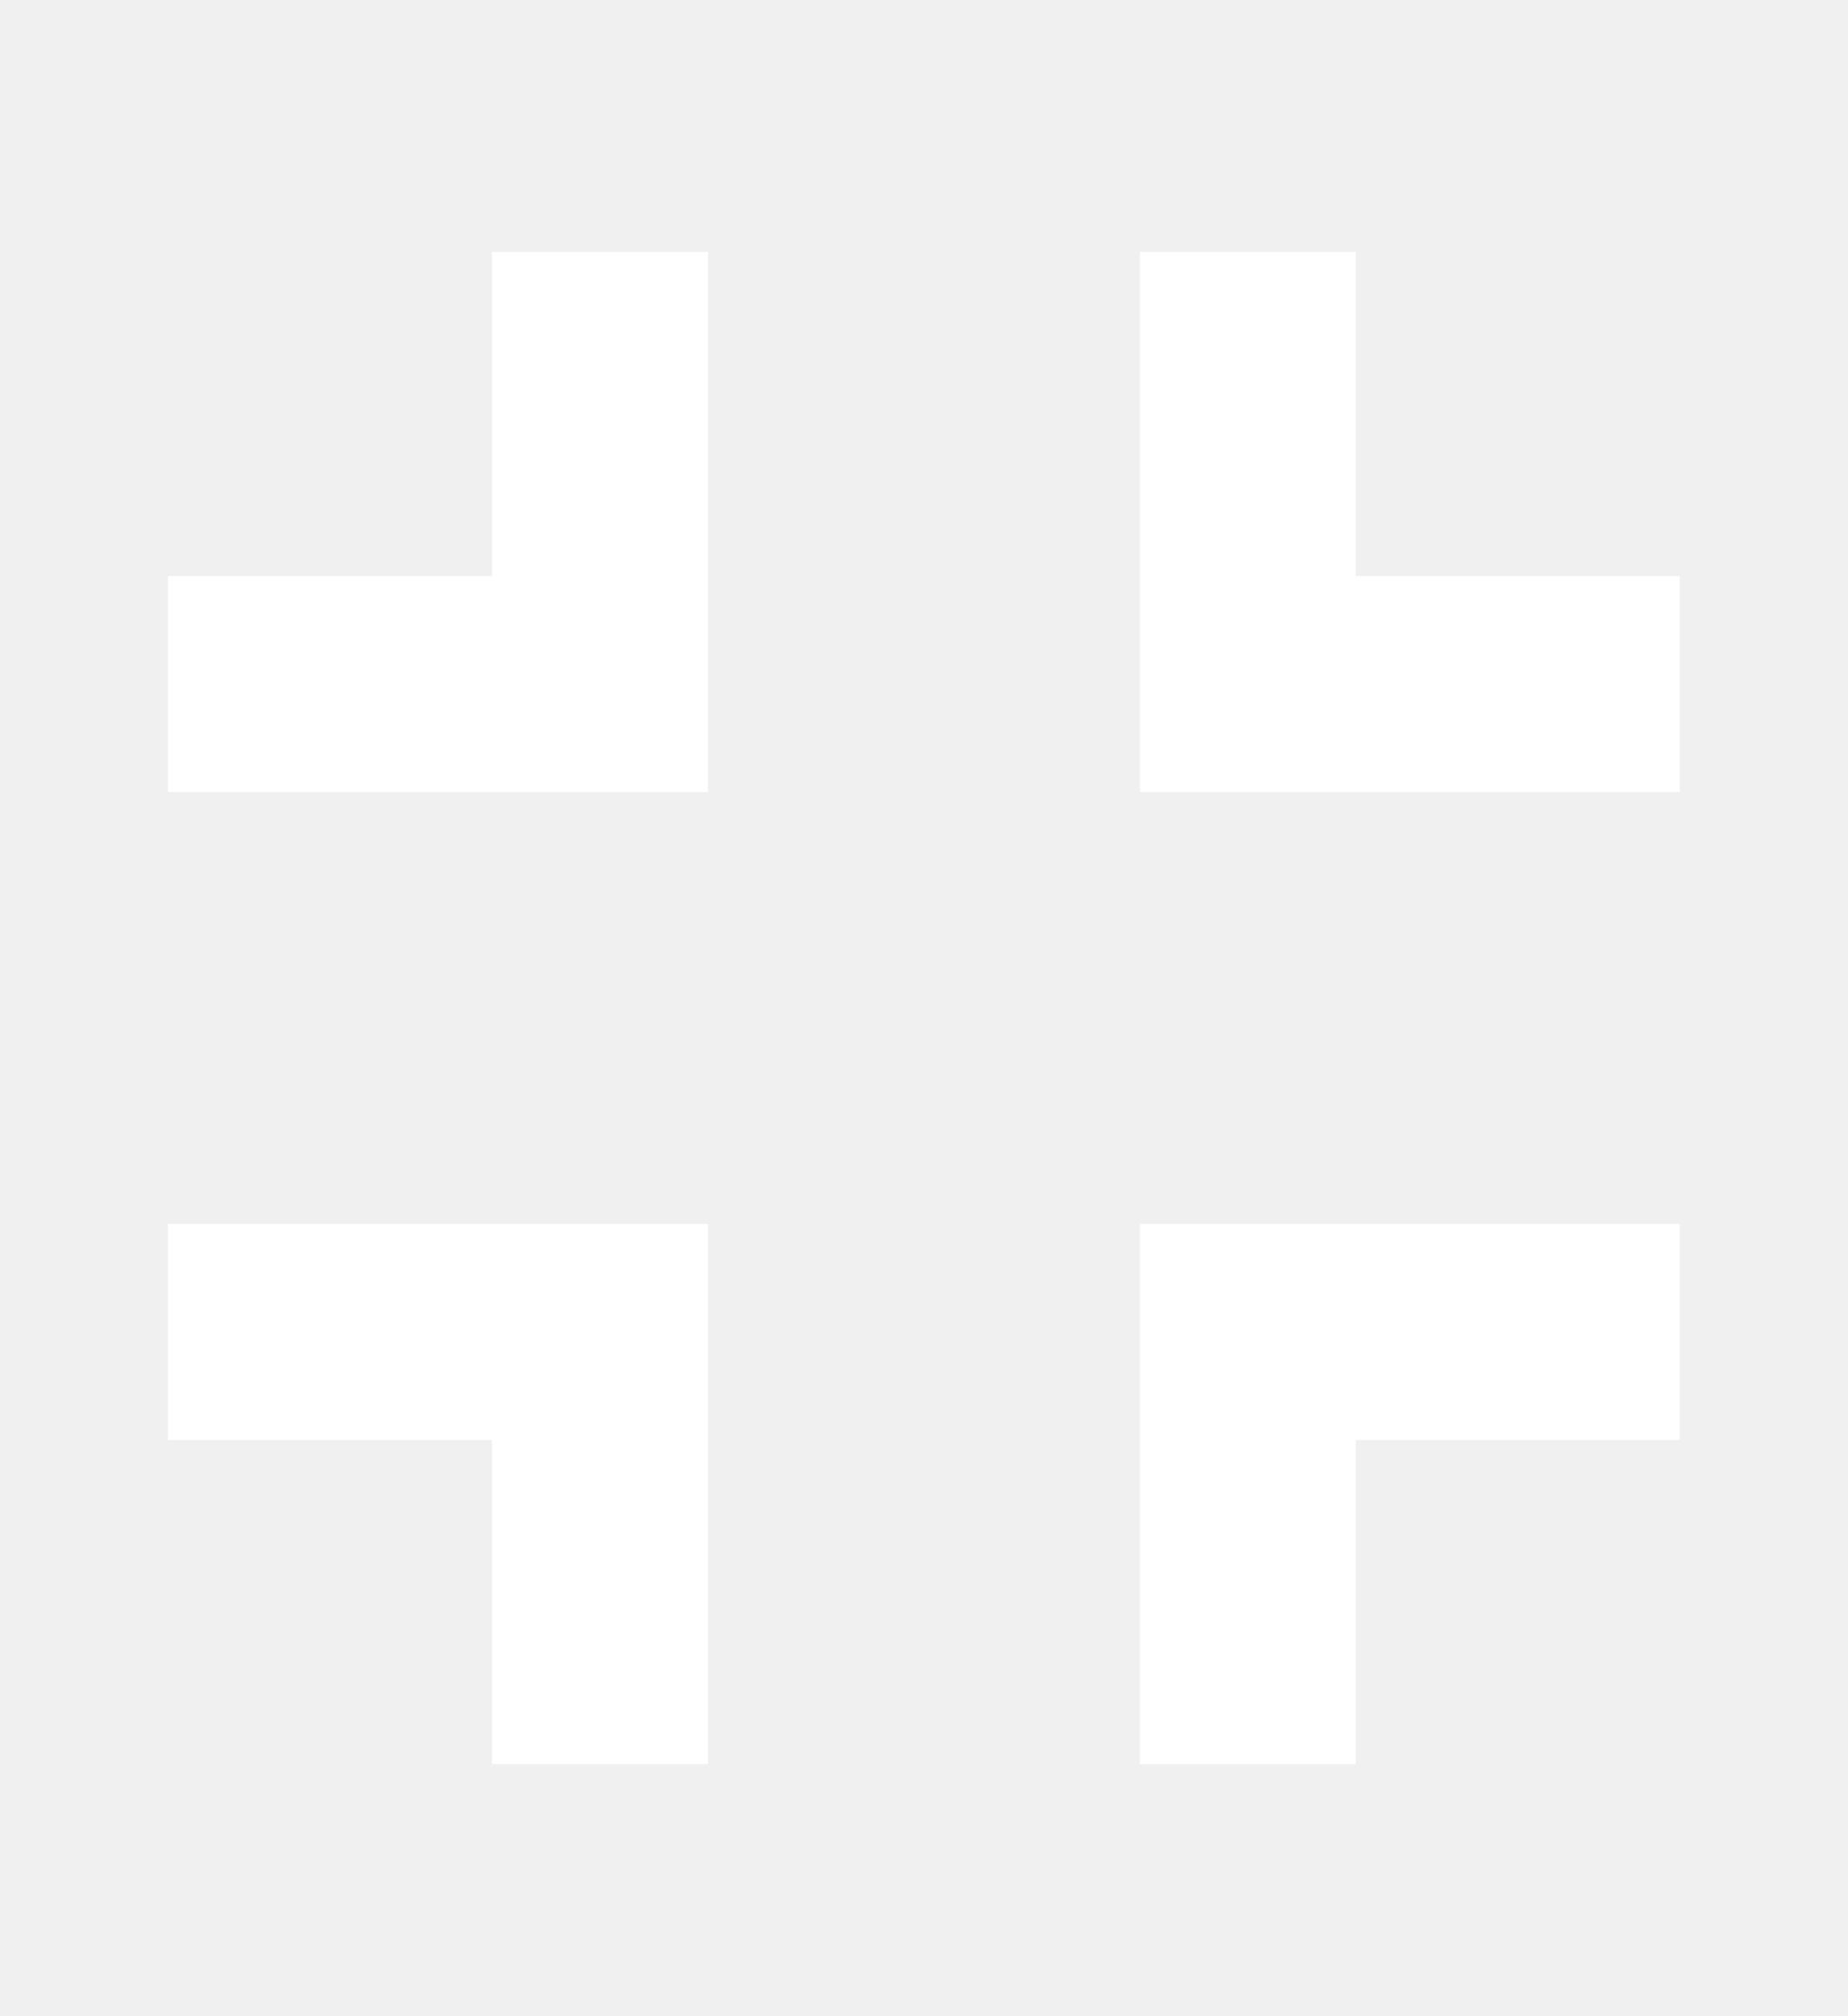
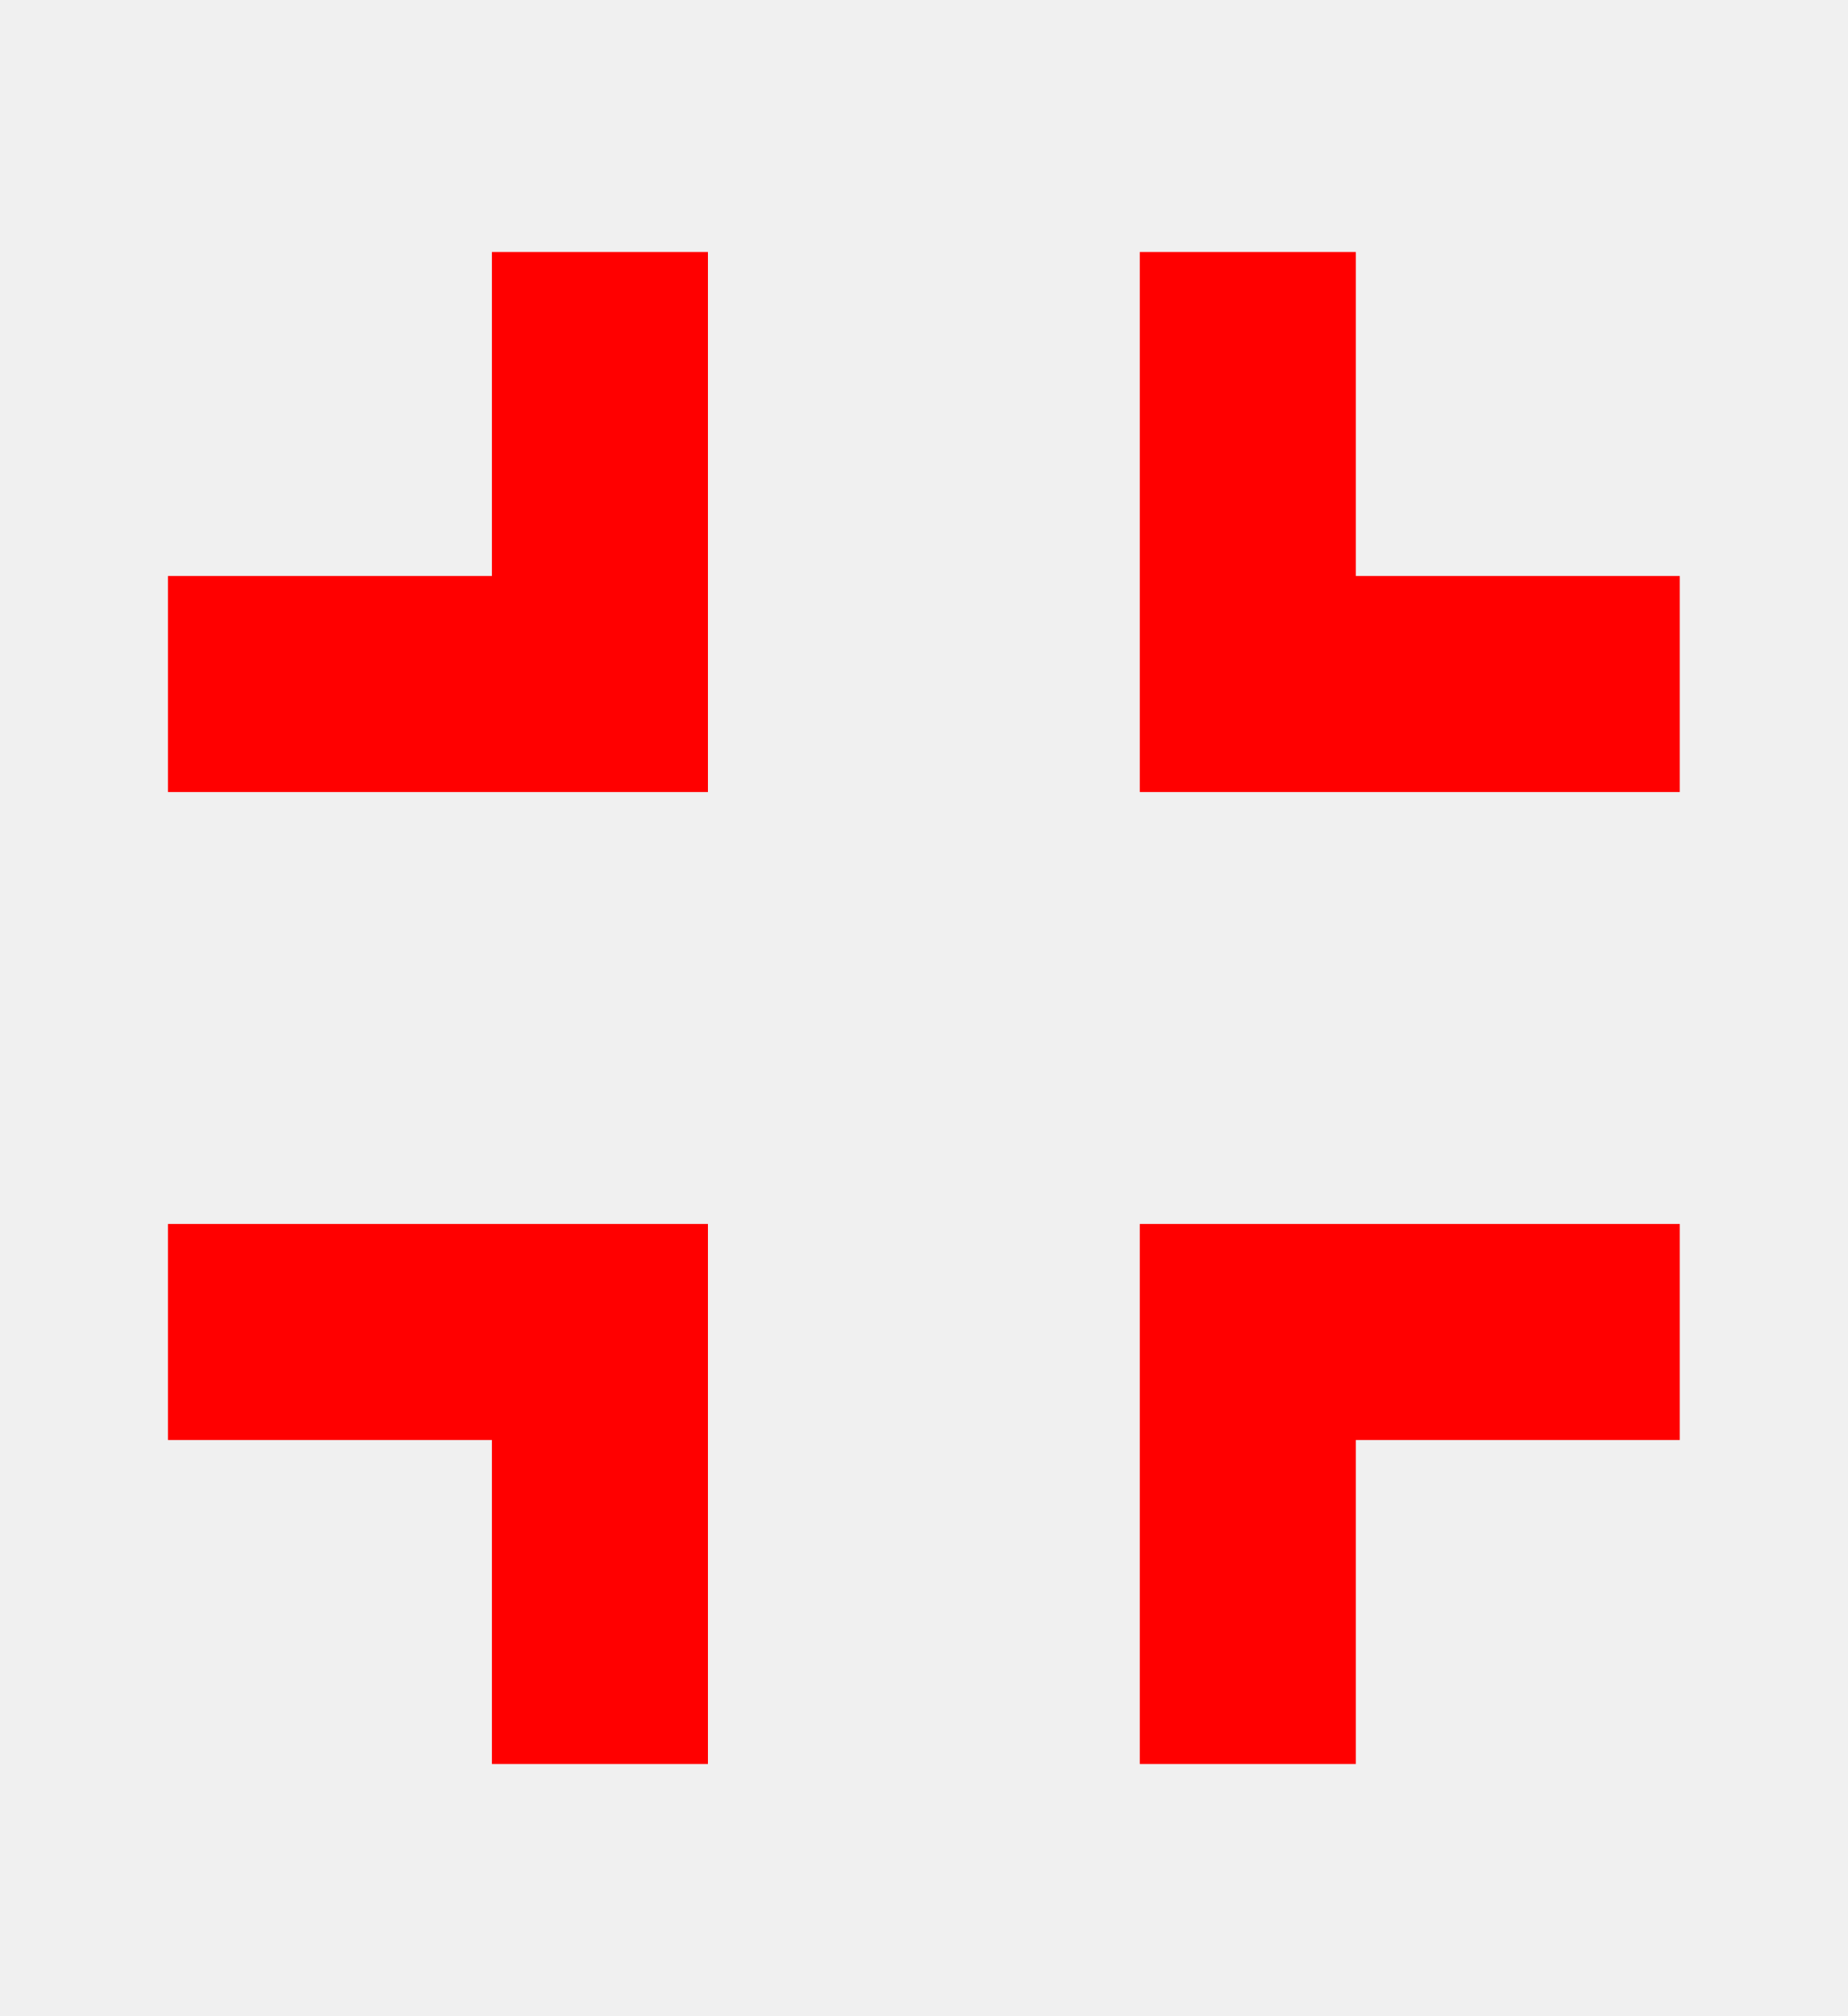
<svg xmlns="http://www.w3.org/2000/svg" width="22" height="24" viewBox="0 0 22 24" fill="none">
  <mask id="mask0_103_92" style="mask-type:alpha" maskUnits="userSpaceOnUse" x="0" y="0" width="22" height="24">
    <rect width="22" height="24" fill="#C4C4C4" />
  </mask>
  <g mask="url(#mask0_103_92)">
-     <path fill-rule="evenodd" clip-rule="evenodd" d="M2 17.143H5.857V21H8.429V14.571H2V17.143ZM5.857 6.857H2V9.429H8.429V3H5.857V6.857ZM13.571 21H16.143V17.143H20V14.571H13.571V21ZM16.143 6.857V3H13.571V9.429H20V6.857H16.143Z" fill="white" />
+     <path fill-rule="evenodd" clip-rule="evenodd" d="M2 17.143H5.857V21H8.429V14.571H2V17.143ZM5.857 6.857H2V9.429H8.429V3H5.857V6.857ZM13.571 21H16.143V17.143H20V14.571H13.571V21ZM16.143 6.857V3H13.571V9.429H20V6.857H16.143Z" fill="red" />
  </g>
</svg>
